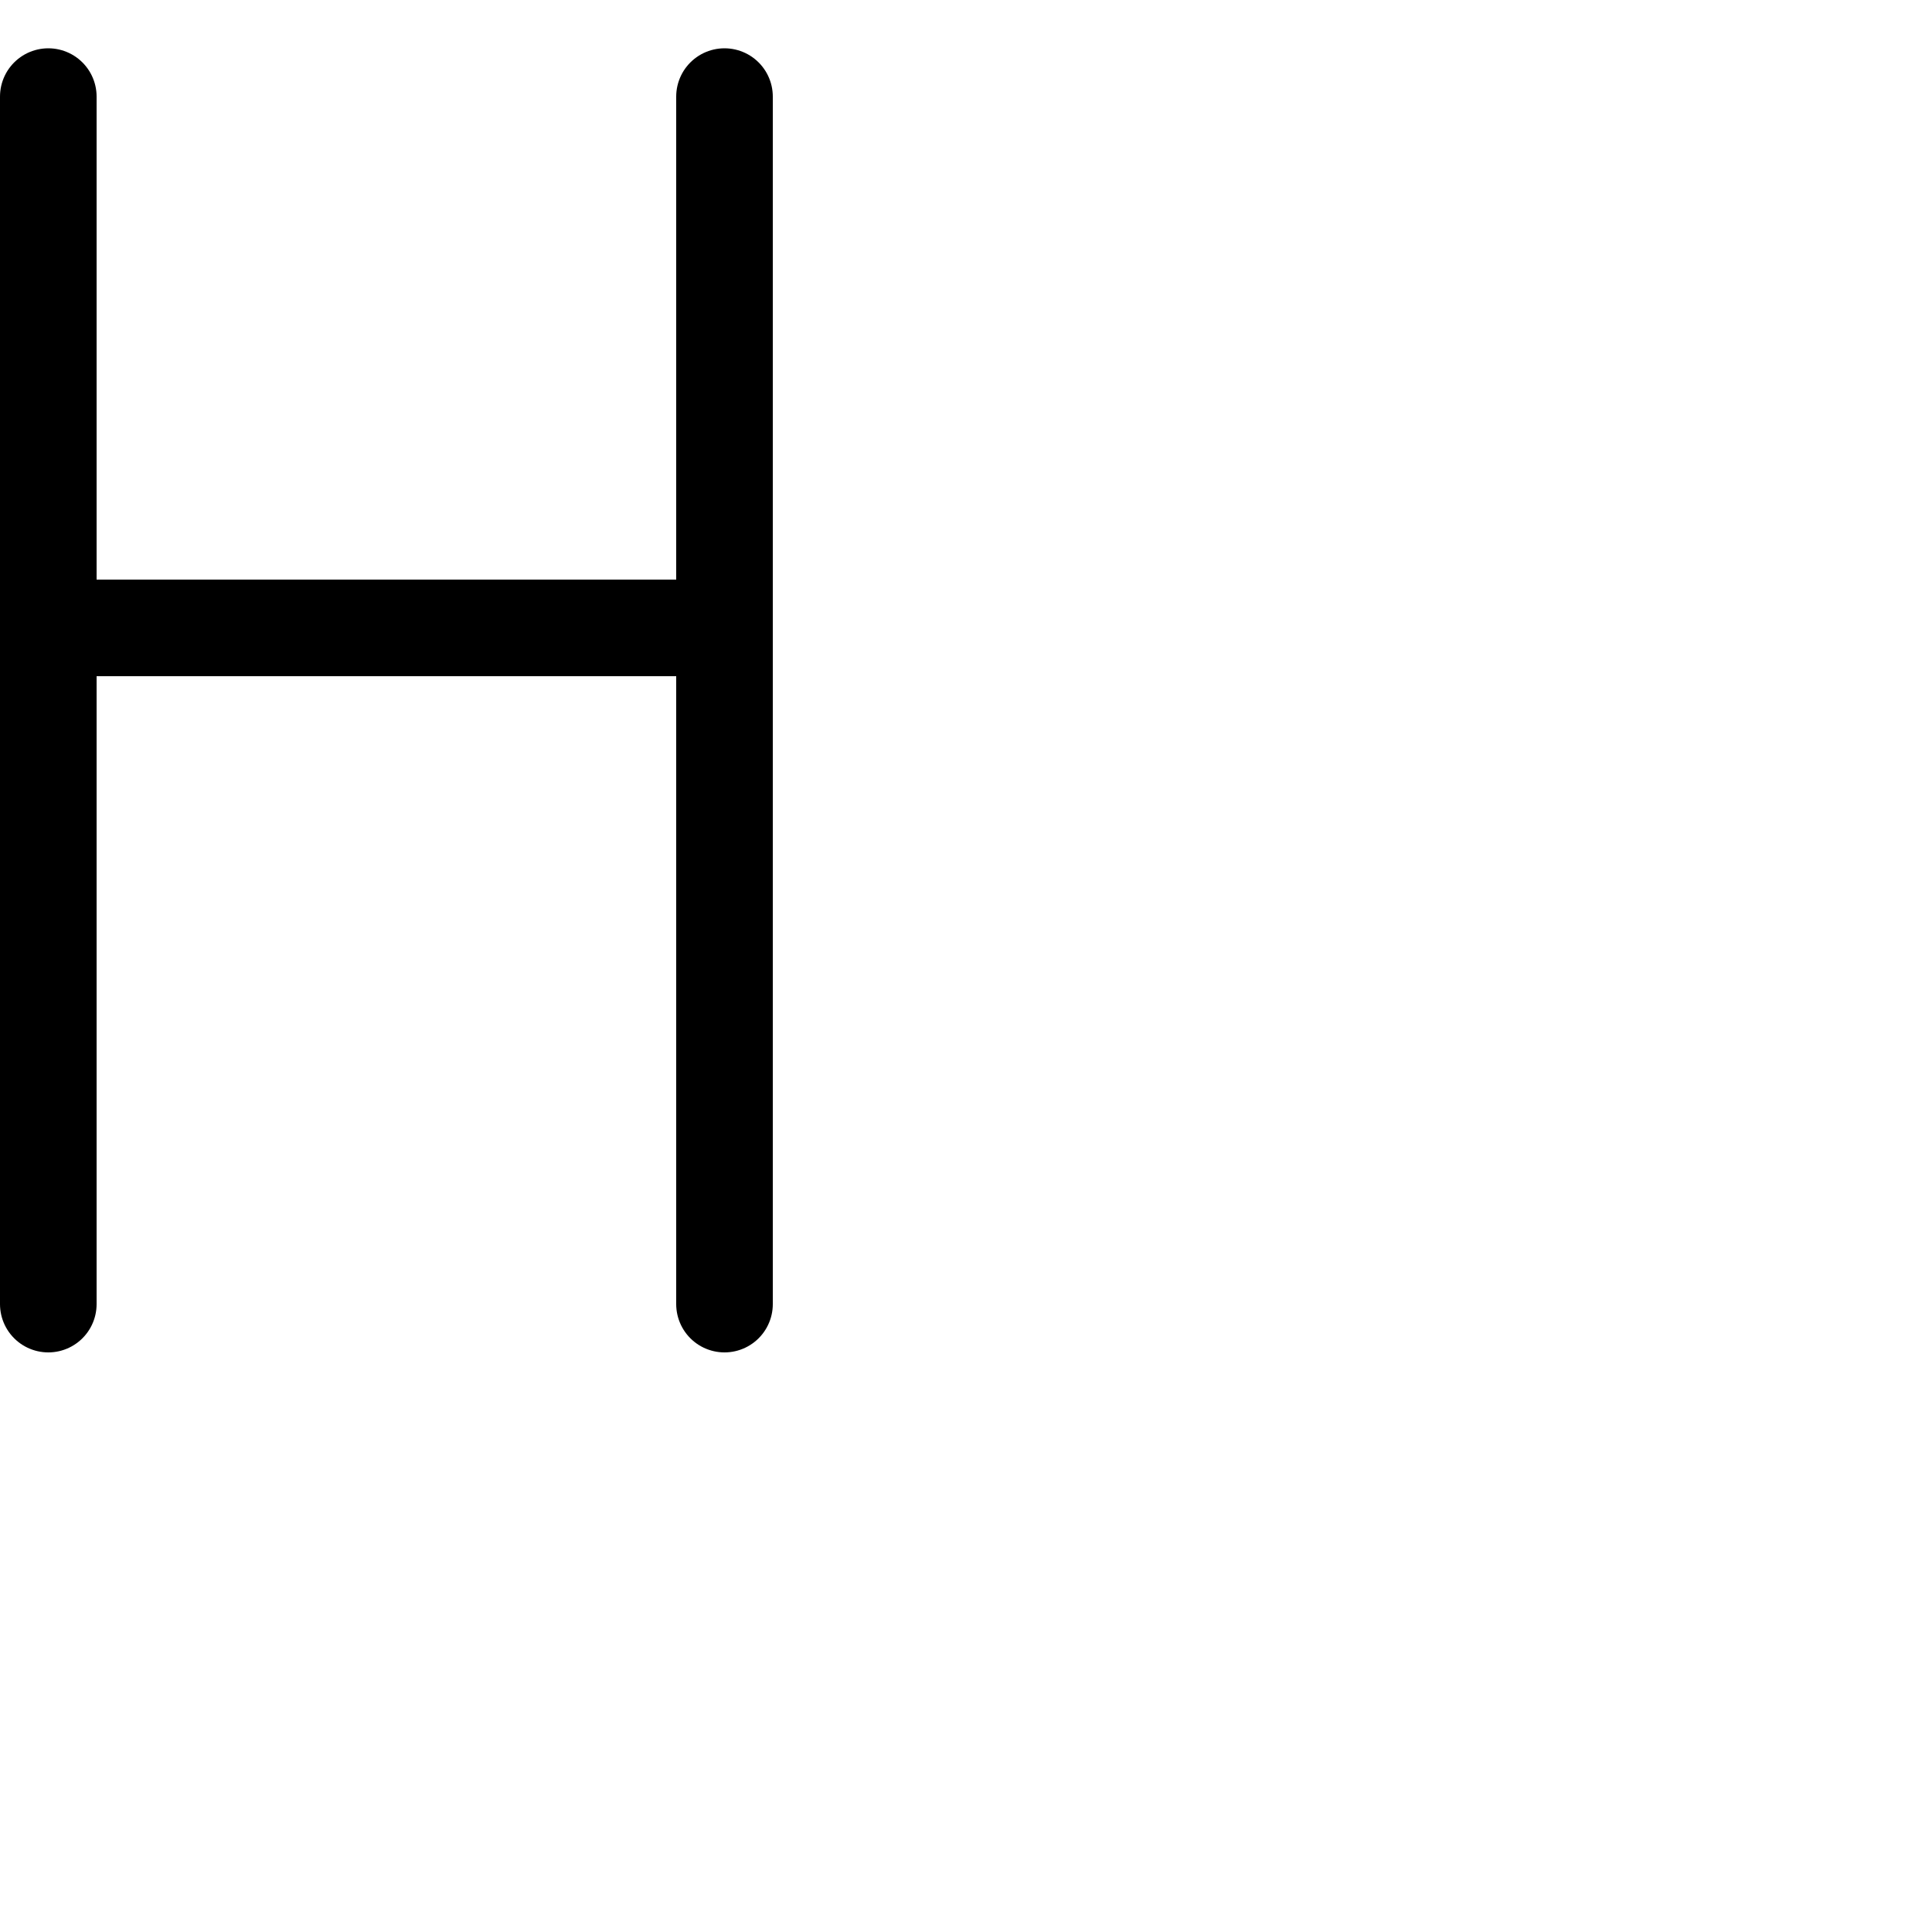
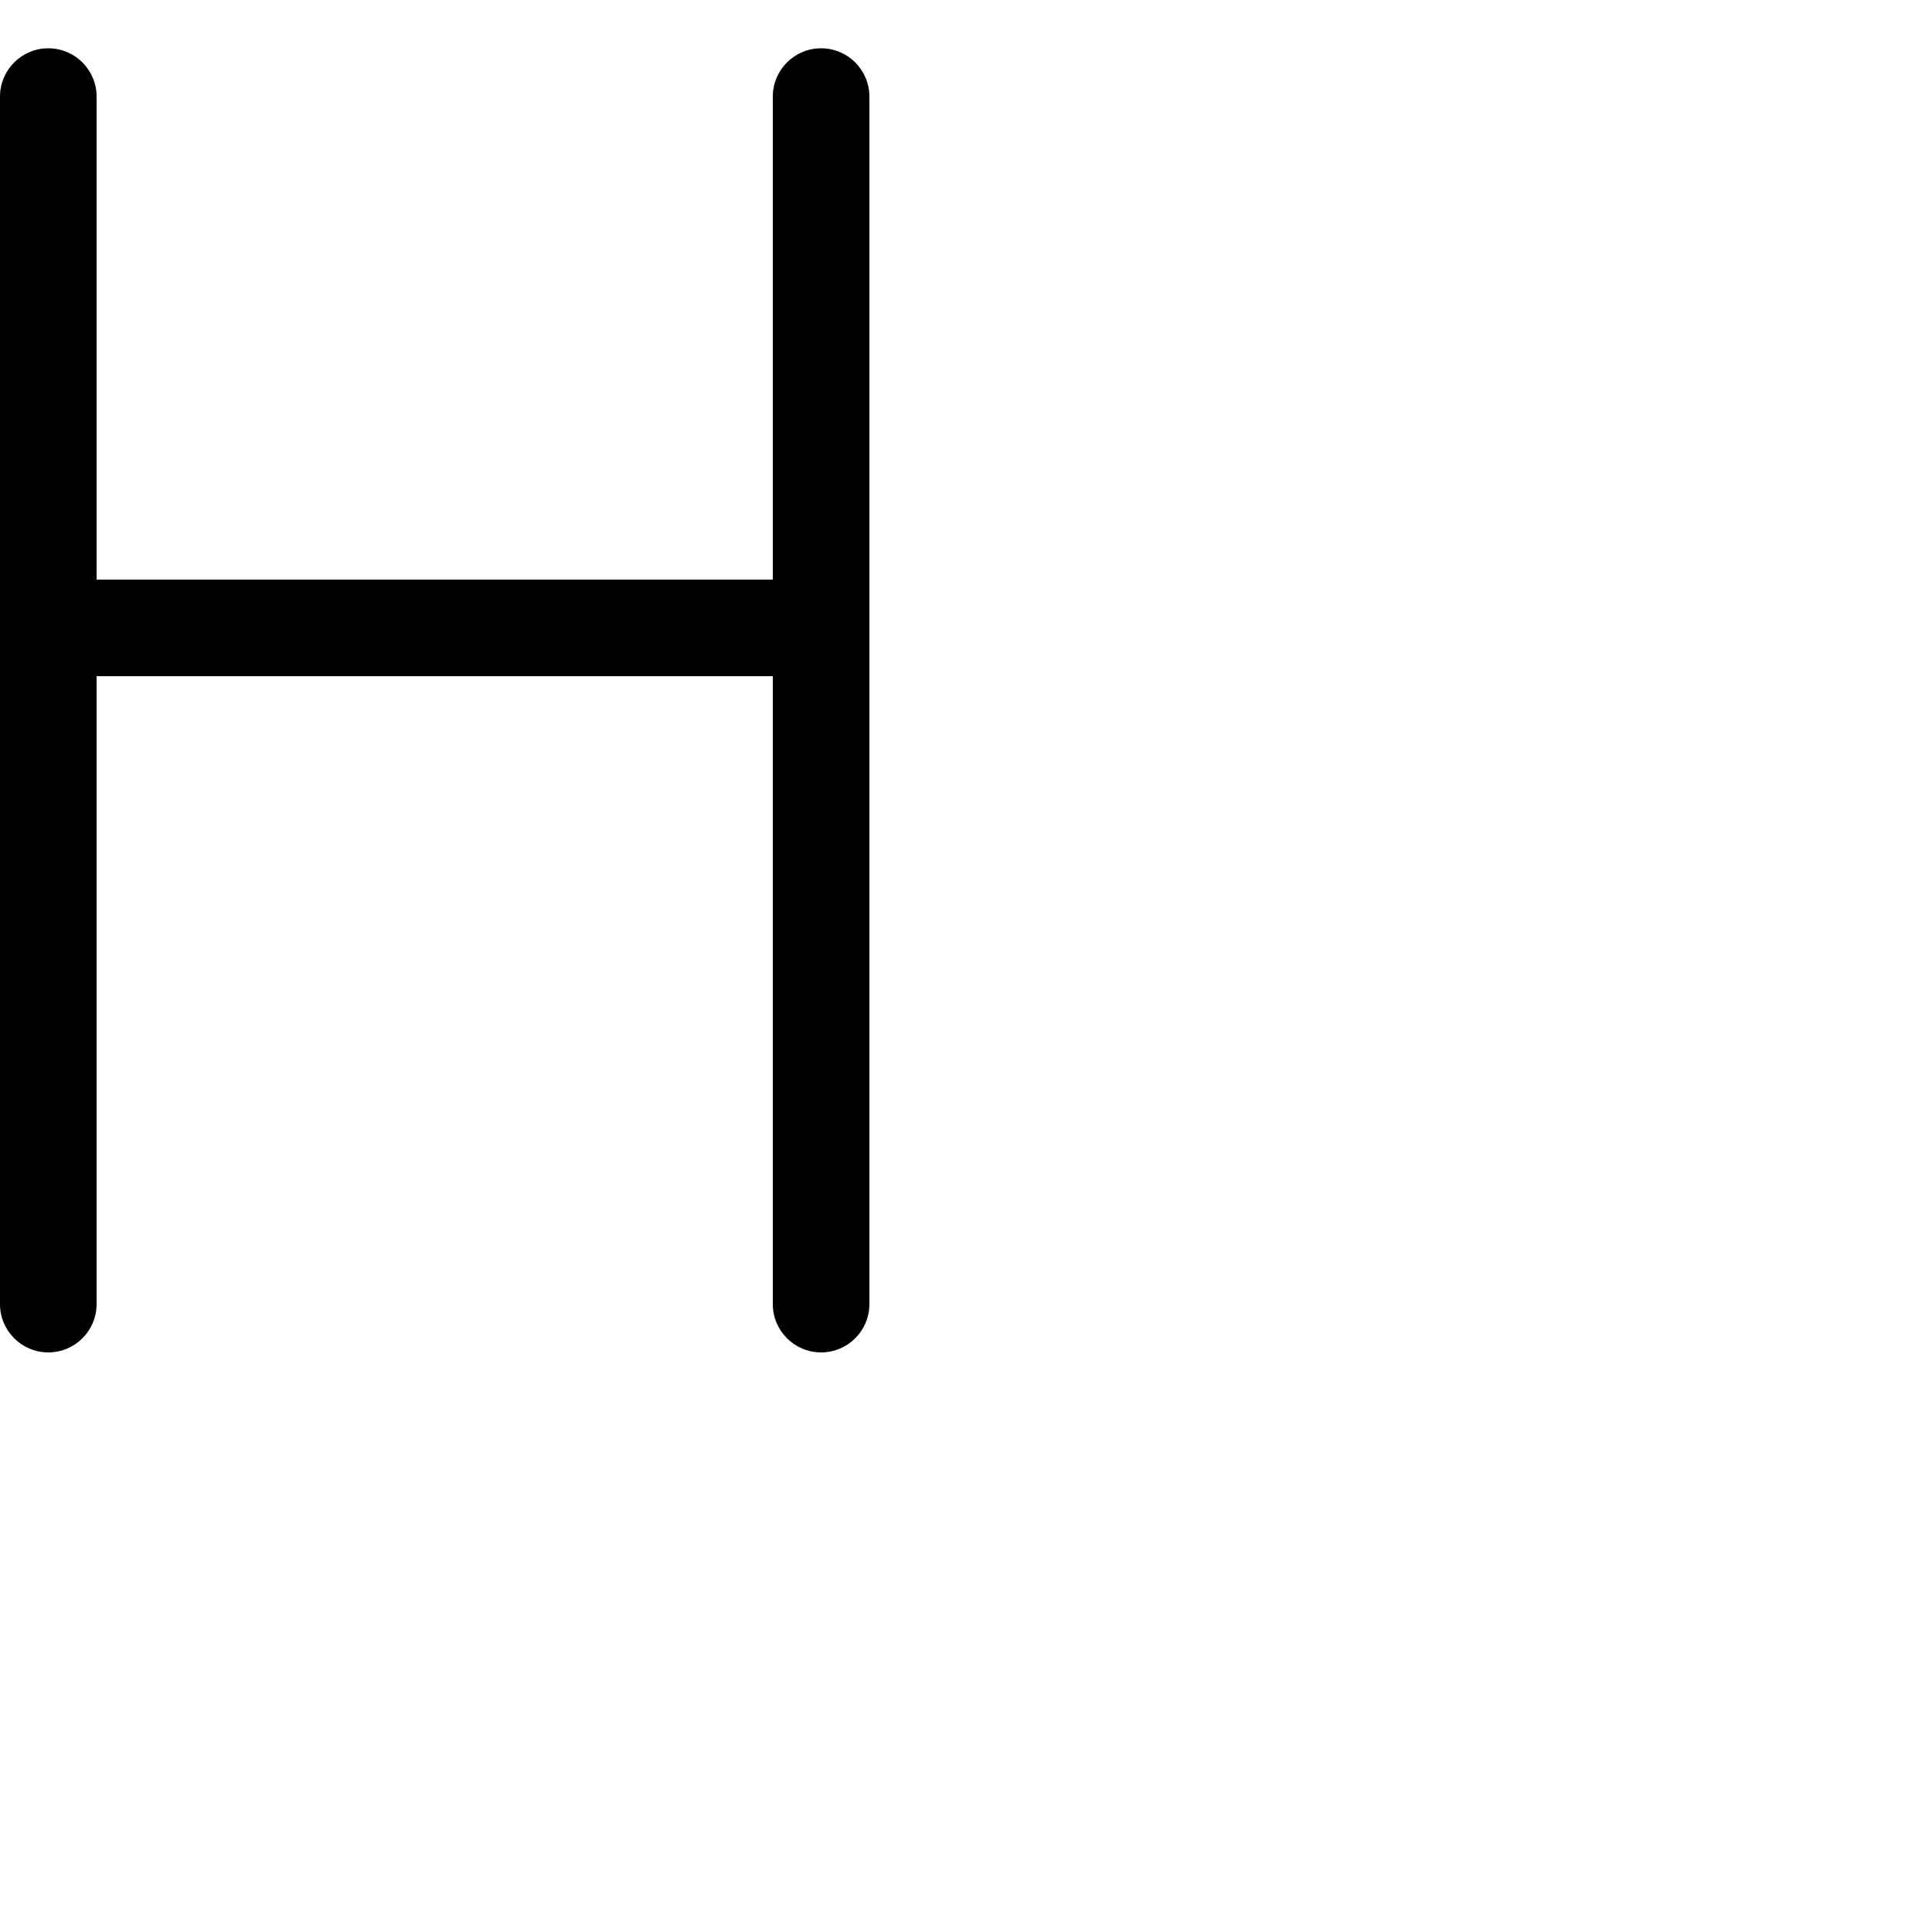
<svg xmlns="http://www.w3.org/2000/svg" width="1000" height="1000" viewBox="0 0 1000 1000" version="1.1" id="svg8">
  <defs id="defs2" />
  <g id="layer1" style="display:inline">
-     <path style="display:inline;fill:none;stroke:#000000;stroke-width:50;stroke-linecap:round;stroke-linejoin:round;stroke-miterlimit:4;stroke-dasharray:none;stroke-opacity:1" d="M 375,50 V 675" id="path2851" />
-     <path style="display:inline;fill:none;stroke:#000000;stroke-width:50;stroke-linecap:round;stroke-linejoin:round;stroke-miterlimit:4;stroke-dasharray:none;stroke-opacity:1" d="M 25,325 H 375" id="path2853" />
-     <path id="path2851-3" d="M 25,50 V 675" style="display:inline;fill:none;stroke:#000000;stroke-width:50;stroke-linecap:round;stroke-linejoin:round;stroke-miterlimit:4;stroke-dasharray:none;stroke-opacity:1" />
+     <path d="M 25 25 A 25 25 0 0 0 0 50 L 0 324.832 A 25 25 0 0 0 0 325 L 0 675 A 25 25 0 0 0 25 700 A 25 25 0 0 0 50 675 L 50 539.588 L 50 350 L 400 350 L 400 539.588 L 400 675 A 25 25 0 0 0 425 700 A 25 25 0 0 0 450 675 L 450 325.168 A 25 25 0 0 0 450 325 L 450 50 A 25 25 0 0 0 425 25 A 25 25 0 0 0 400 50 L 400 175 L 400 300 L 50 300 L 50 175 L 50 50 A 25 25 0 0 0 25 25 z " style="color:#000000;font-style:normal;font-variant:normal;font-weight:normal;font-stretch:normal;font-size:medium;line-height:normal;font-family:sans-serif;font-variant-ligatures:normal;font-variant-position:normal;font-variant-caps:normal;font-variant-numeric:normal;font-variant-alternates:normal;font-variant-east-asian:normal;font-feature-settings:normal;font-variation-settings:normal;text-indent:0;text-align:start;text-decoration:none;text-decoration-line:none;text-decoration-style:solid;text-decoration-color:#000000;letter-spacing:normal;word-spacing:normal;text-transform:none;writing-mode:lr-tb;direction:ltr;text-orientation:mixed;dominant-baseline:auto;baseline-shift:baseline;text-anchor:start;white-space:normal;shape-padding:0;shape-margin:0;inline-size:0;clip-rule:nonzero;display:inline;overflow:visible;visibility:visible;opacity:1;isolation:auto;mix-blend-mode:normal;color-interpolation:sRGB;color-interpolation-filters:linearRGB;solid-color:#000000;solid-opacity:1;vector-effect:none;fill:#000000;fill-opacity:1;fill-rule:nonzero;stroke:none;stroke-width:50;stroke-linecap:round;stroke-linejoin:round;stroke-miterlimit:4;stroke-dasharray:none;stroke-dashoffset:0;stroke-opacity:1;color-rendering:auto;image-rendering:auto;shape-rendering:auto;text-rendering:auto;enable-background:accumulate;stop-color:#000000;stop-opacity:1" id="path844" />
  </g>
</svg>
